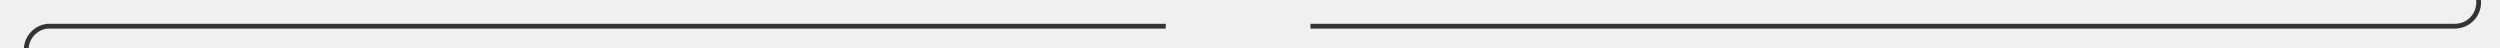
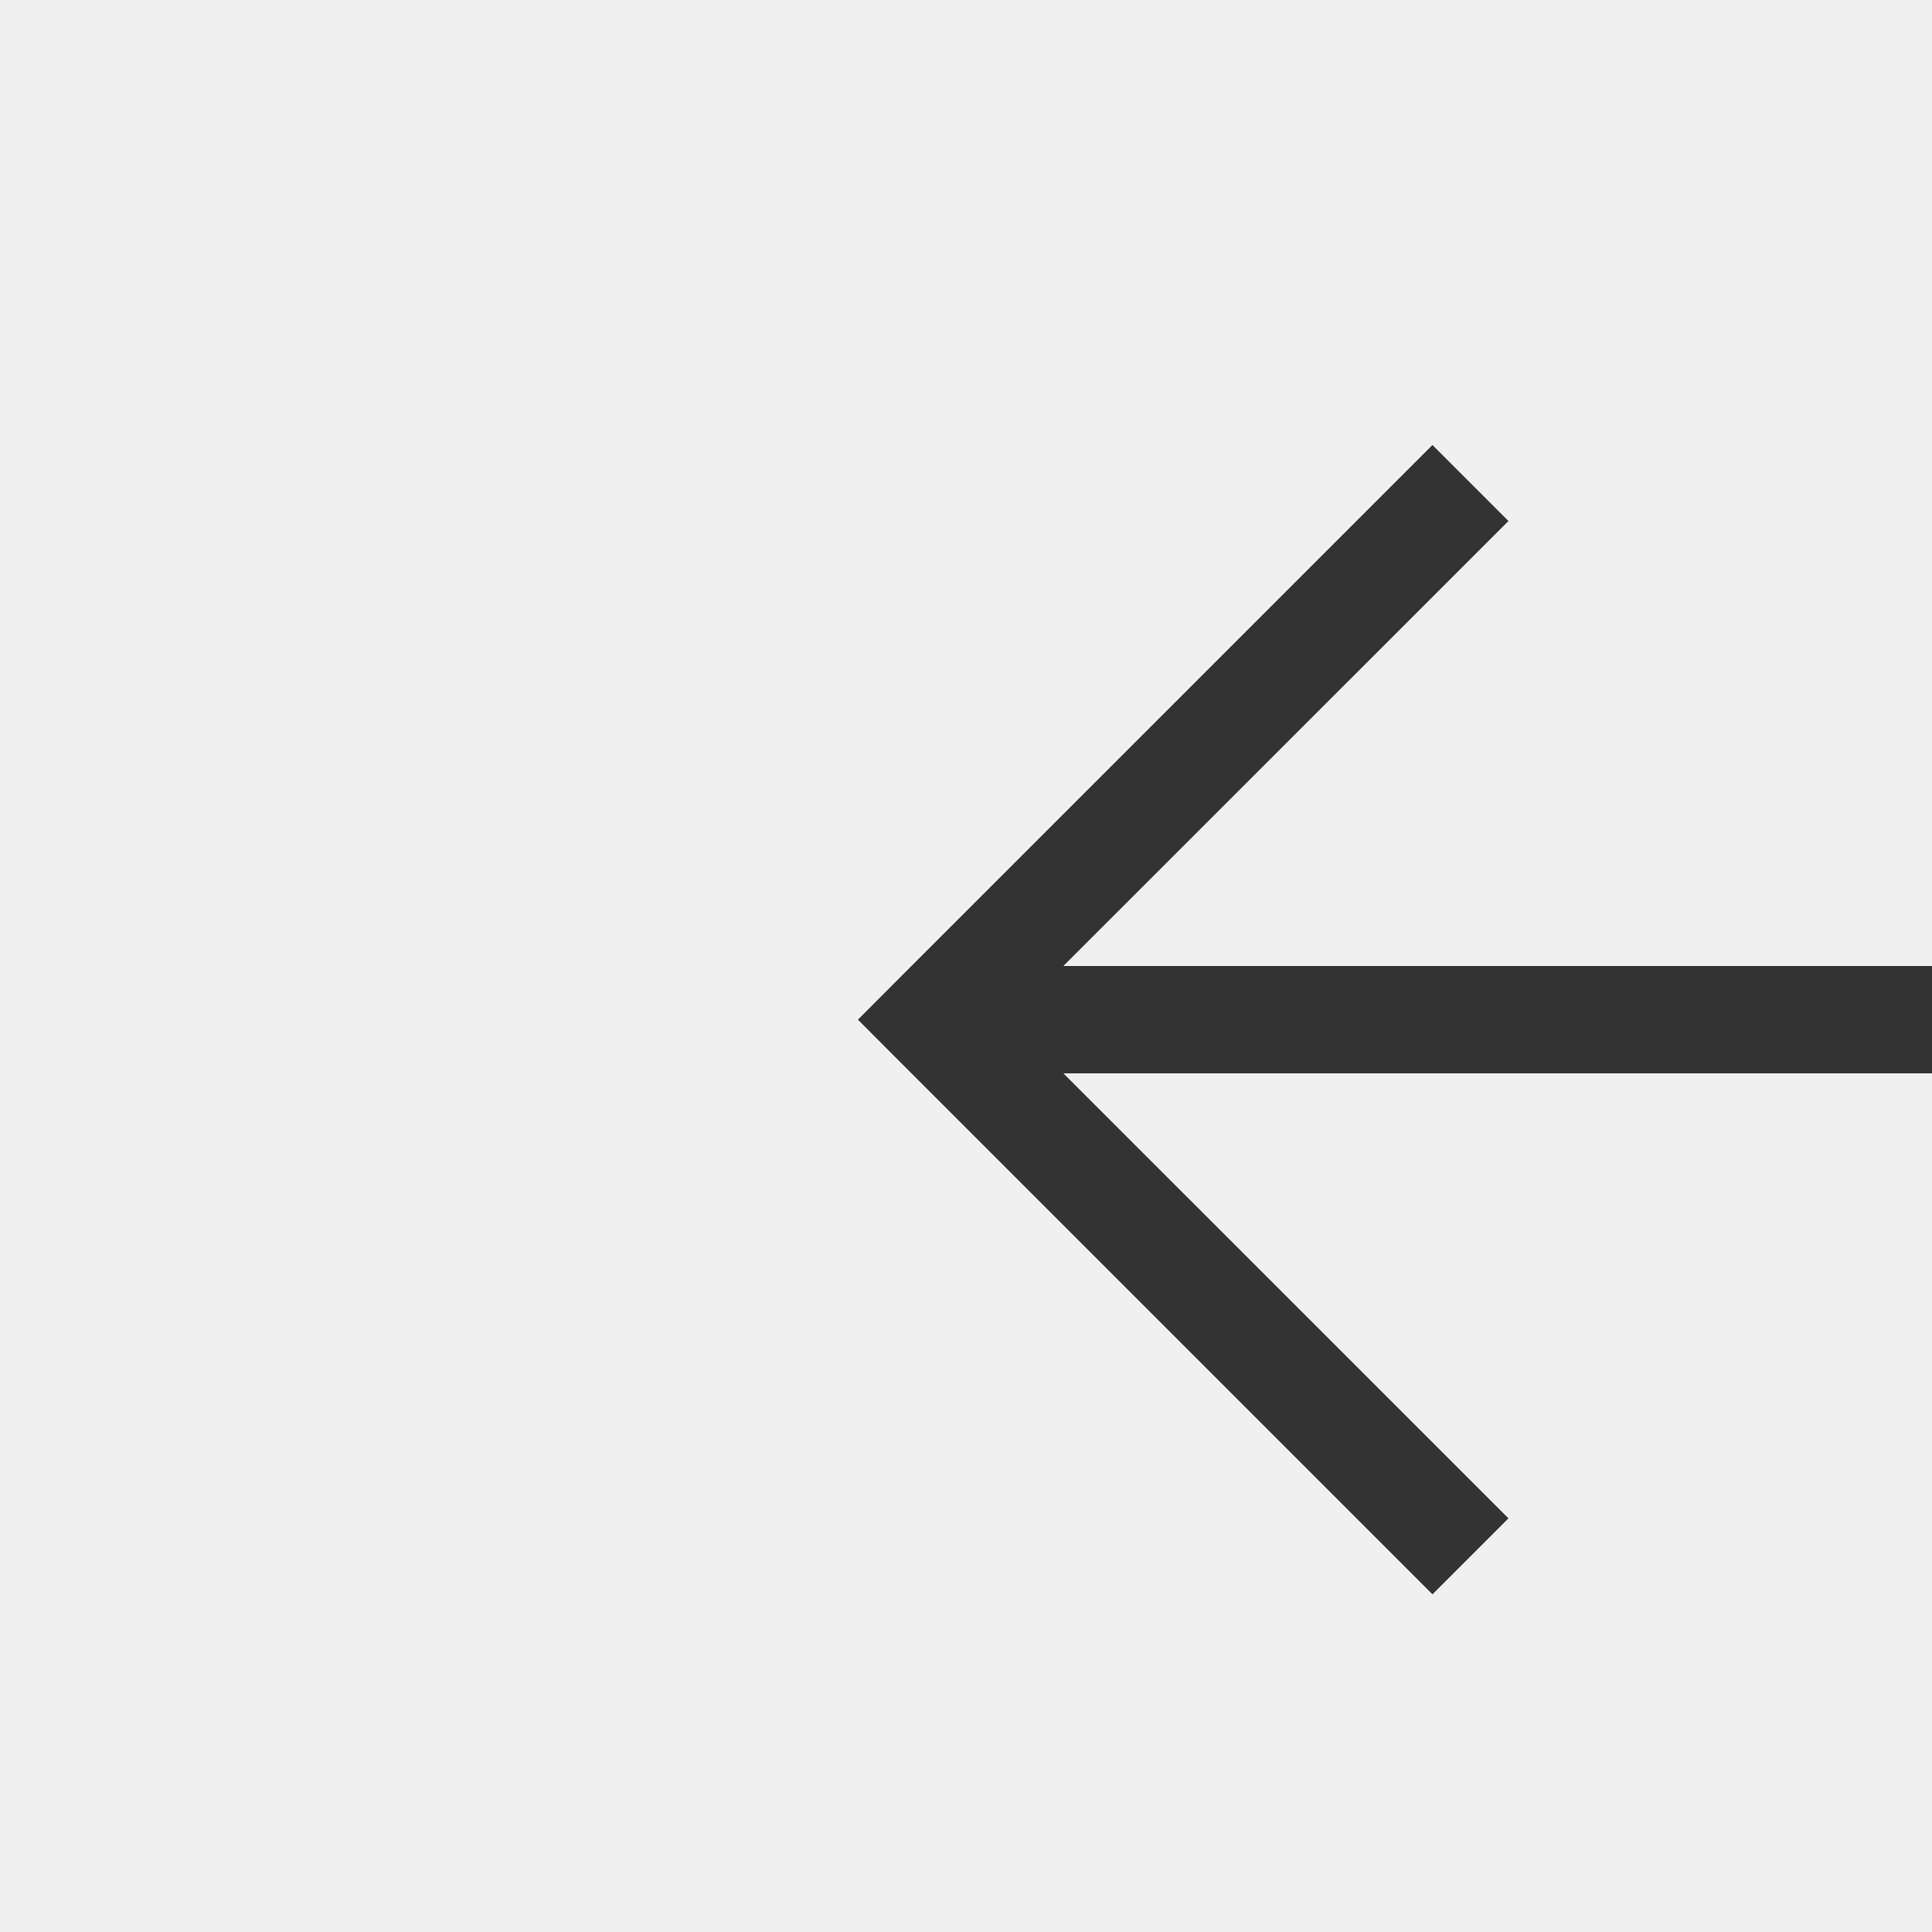
- <svg xmlns="http://www.w3.org/2000/svg" version="1.1" width="525px" height="10px" preserveAspectRatio="xMinYMid meet" viewBox="294 1716  525 8">
-   <defs>
-     <mask fill="white" id="clip397">
-       <path d="M 538.806 1708  L 569.194 1708  L 569.194 1733  L 538.806 1733  Z M 290 1679  L 817 1679  L 817 1775  L 290 1775  Z " fill-rule="evenodd" />
-     </mask>
-   </defs>
-   <path d="M 814.5 1679  L 814.5 1715  A 5 5 0 0 1 809.5 1720.5 L 304 1720.5  A 5 5 0 0 0 299.5 1725.5 L 299.5 1765  " stroke-width="1" stroke="#333333" fill="none" mask="url(#clip397)" />
-   <path d="M 304.146 1759.946  L 299.5 1764.593  L 294.854 1759.946  L 294.146 1760.654  L 299.146 1765.654  L 299.5 1766.007  L 299.854 1765.654  L 304.854 1760.654  L 304.146 1759.946  Z " fill-rule="nonzero" fill="#333333" stroke="none" mask="url(#clip397)" />
+ <svg xmlns="http://www.w3.org/2000/svg" version="1.1" width="18px" height="18px" preserveAspectRatio="xMinYMid meet" viewBox="303 1544  18 16">
+   <path d="M 759 1552.5  L 312 1552.5  " stroke-width="1" stroke="#333333" fill="none" />
+   <path d="M 317.054 1557.146  L 312.407 1552.5  L 317.054 1547.854  L 316.346 1547.146  L 311.346 1552.146  L 310.993 1552.5  L 311.346 1552.854  L 316.346 1557.854  L 317.054 1557.146  Z " fill-rule="nonzero" fill="#333333" stroke="none" />
</svg>
